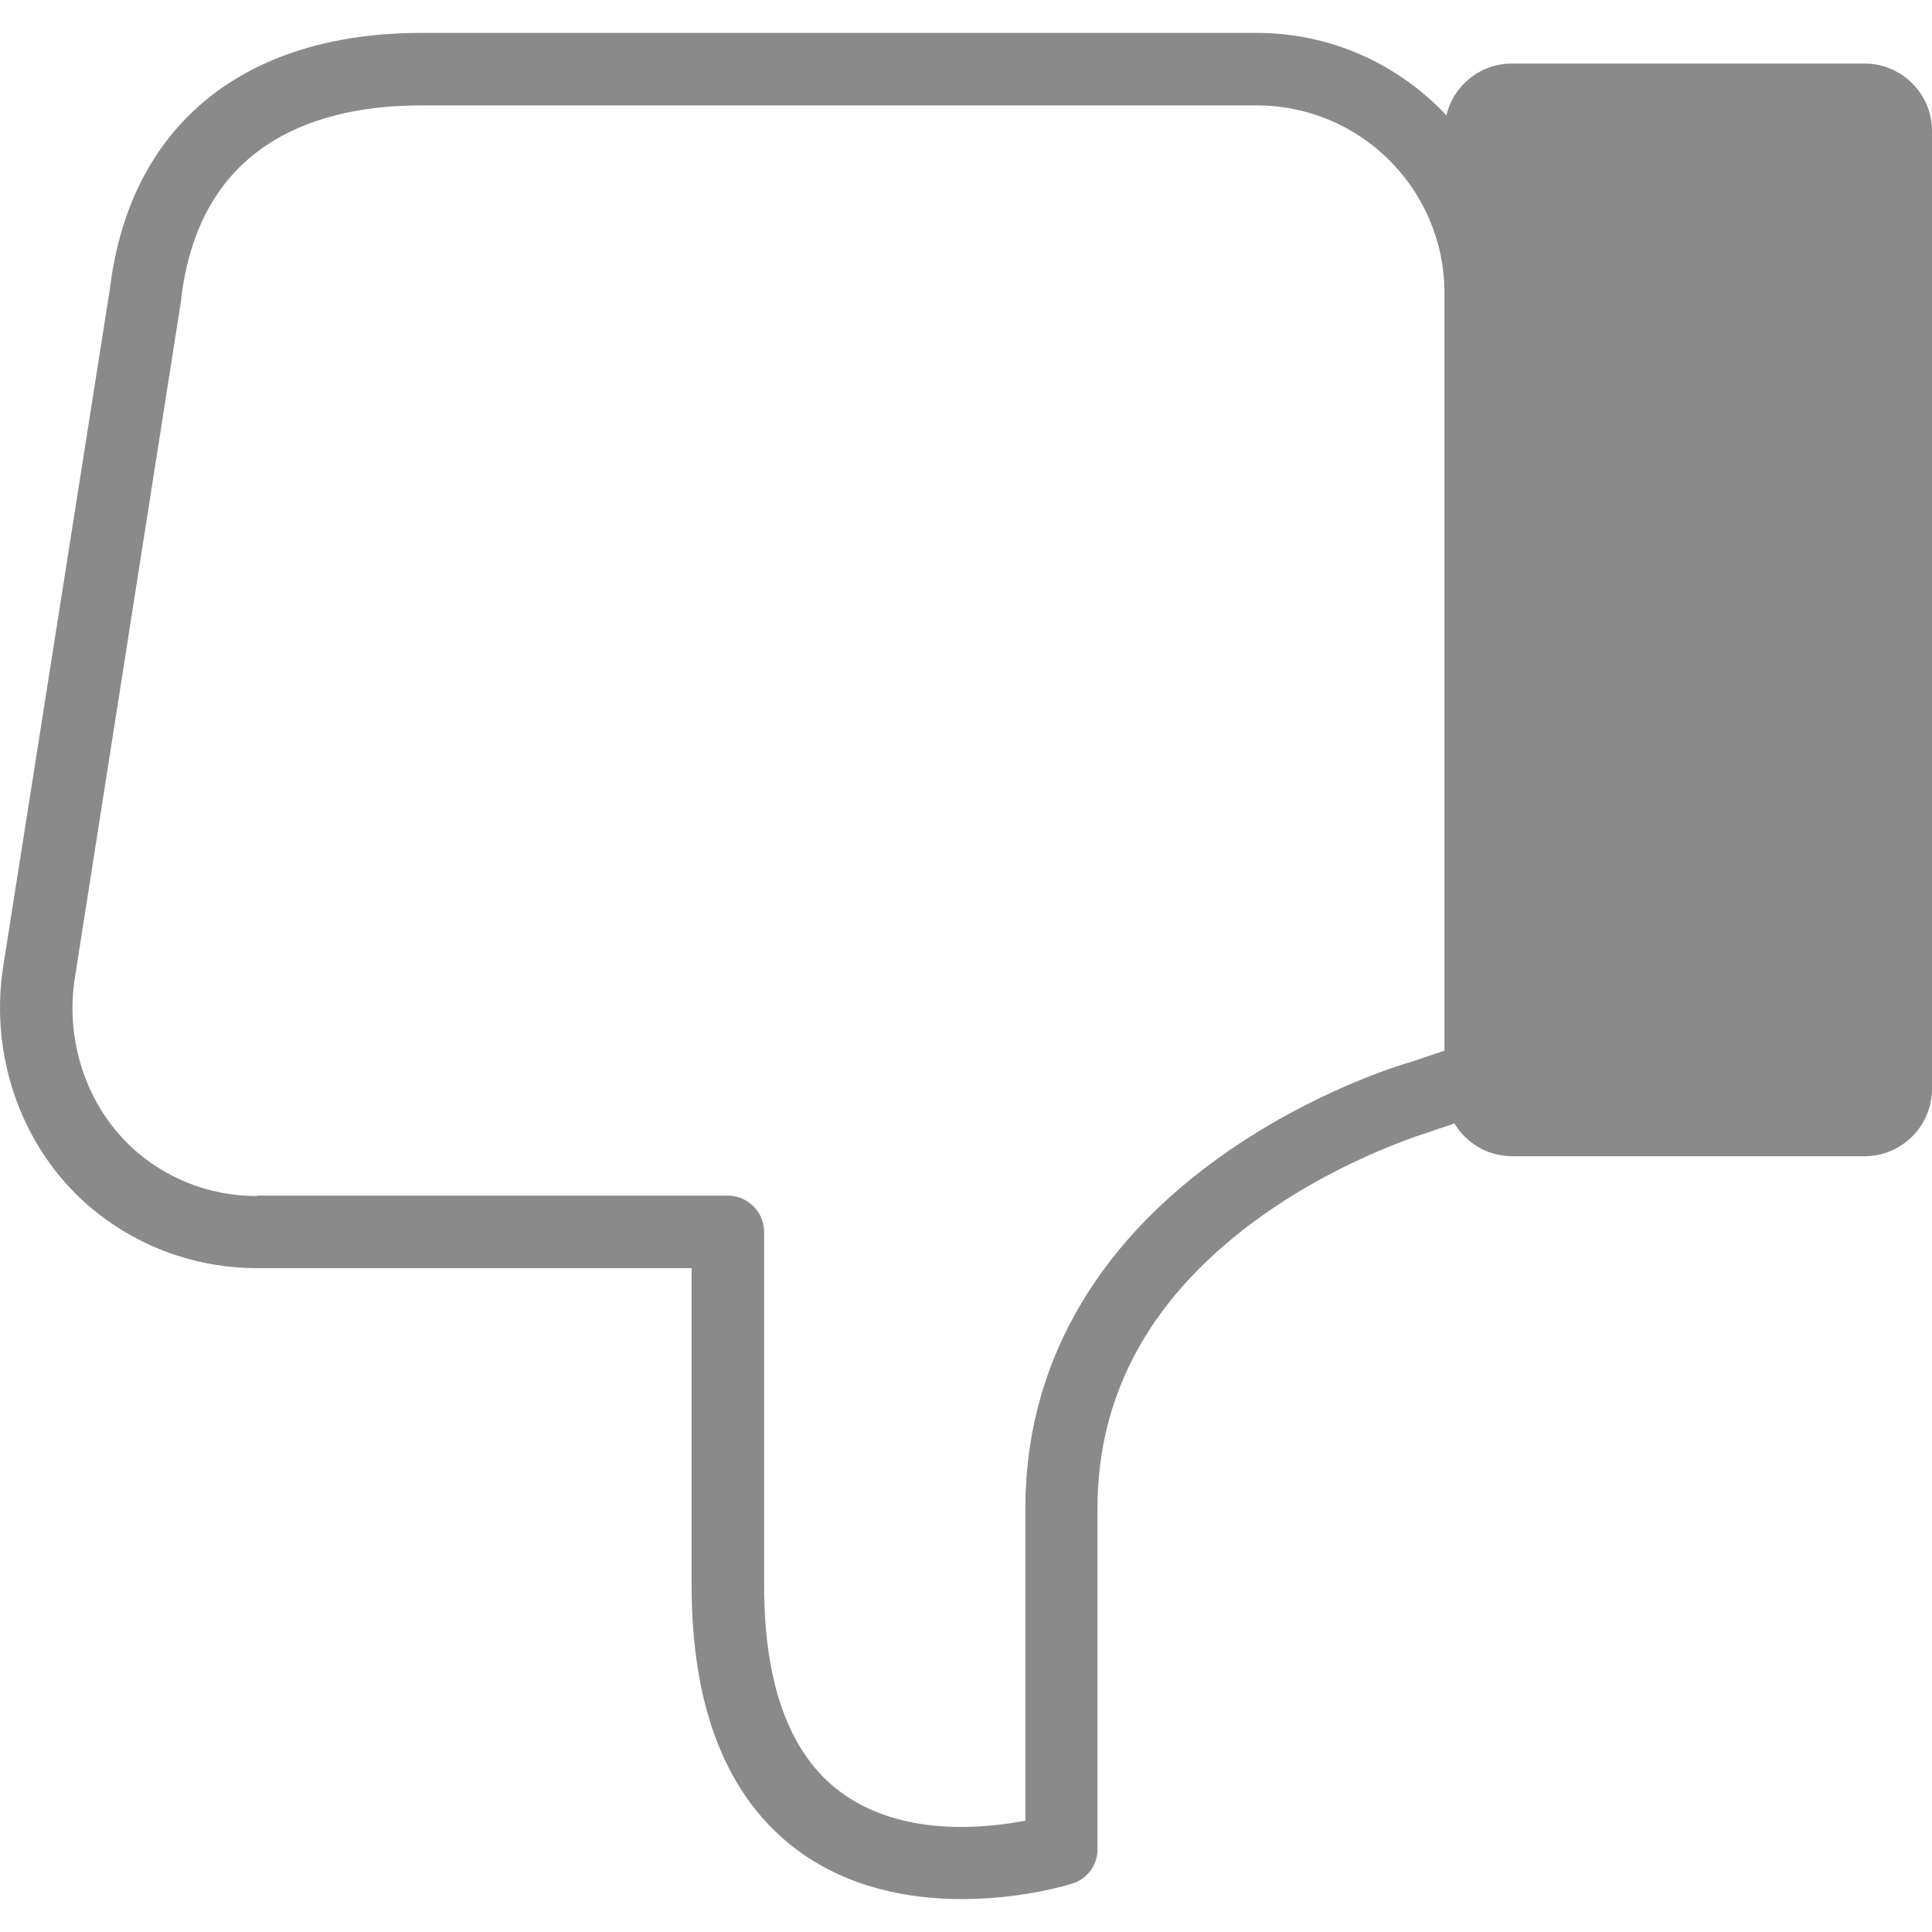
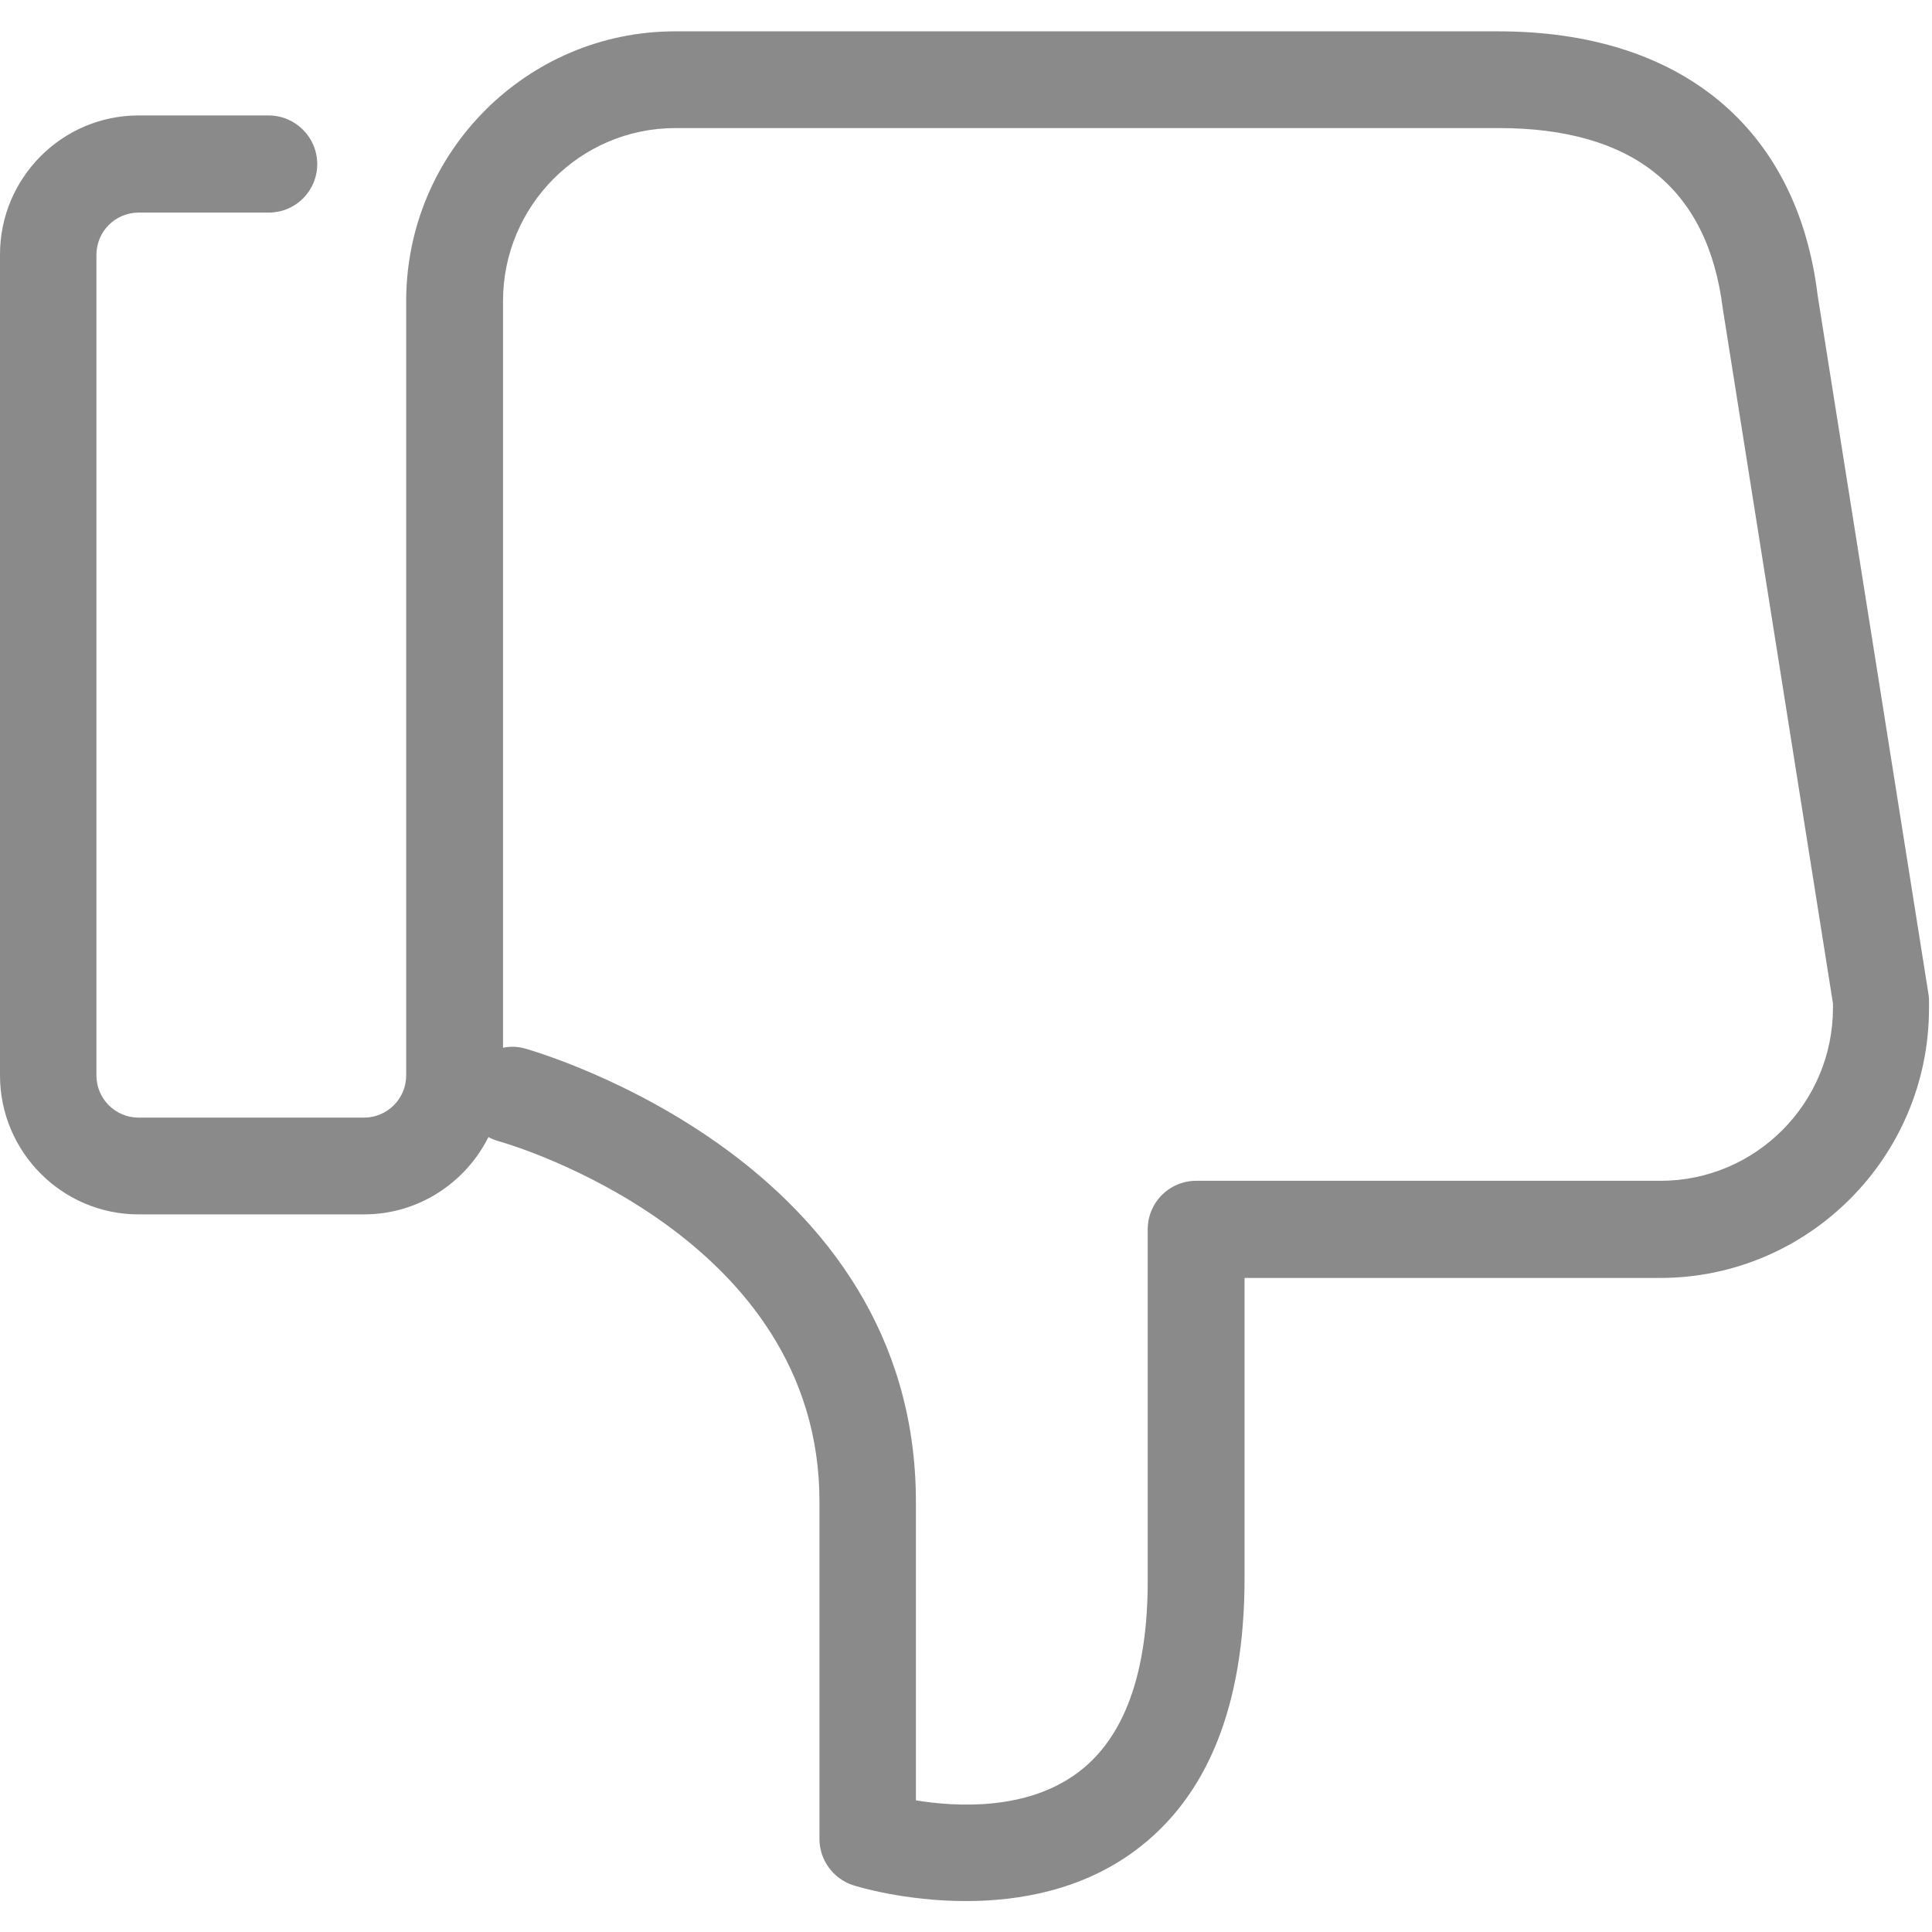
- <svg xmlns="http://www.w3.org/2000/svg" t="1661872491240" class="icon" viewBox="0 0 1024 1024" version="1.1" p-id="5687" width="32" height="32">
-   <path d="M793.033 52.916h203.522c4.434 0 8.234 3.8 8.234 8.234v524.428c0 4.434-3.8 8.234-8.234 8.234h-203.522c-4.434 0-8.234-3.8-8.234-8.234v-524.428c0-4.434 3.589-8.234 8.234-8.234z" fill="#8a8a8a" p-id="5688" />
-   <path d="M423.147 981.009c27.446 20.057 59.536 25.546 86.771 25.546 31.879 0 56.581-7.6 58.481-8.234 8.023-2.533 13.301-9.923 13.301-18.157v-180.932c0-61.437 29.135-113.373 86.771-154.541 44.547-31.879 90.149-44.969 90.571-45.18 0.422 0 0.633-0.211 1.056-0.422l10.767-3.589c6.334 10.345 17.523 17.312 30.613 17.312h186.843c19.634 0 35.68-16.045 35.68-35.68v-507.749c0-19.634-16.045-35.68-35.68-35.68h-187.054c-16.89 0-31.035 11.823-34.624 27.446-25.124-26.813-60.803-43.702-100.494-43.702h-442.935c-94.161 0-154.33 49.191-164.886 135.118l-56.581 359.33c-8.234 52.147 13.09 104.928 54.47 134.485 23.435 16.89 51.092 25.757 80.015 25.757h230.334v168.053c0 65.87 19.001 113.162 56.581 140.819z m380.865-908.881h181.776v502.682h-181.776v-502.682z m-667.78 561.796c-20.901 0-40.747-6.334-57.636-18.579-29.557-21.323-44.969-59.536-38.846-97.538l56.37-359.541v-0.633c10.345-84.027 74.737-101.761 127.096-101.761h442.935c54.892 0 99.439 44.547 99.439 99.439v401.555l-17.523 5.911c-6.123 1.689-53.203 16.045-100.916 50.036-67.77 48.136-103.661 112.528-103.661 186.21v165.942c-21.746 4.222-65.659 8.656-97.75-14.99-27.024-19.845-40.747-56.792-40.747-109.784v-187.265c0-10.556-8.656-19.212-19.212-19.212h-249.547v0.211z" fill="#8a8a8a" p-id="5689" />
+ <svg xmlns="http://www.w3.org/2000/svg" t="1661937587213" class="icon" viewBox="0 0 1057 1024" version="1.1" p-id="5253" width="32" height="32">
+   <path d="M680.893 847.064V682.667h227.395c80.963 0 147.073-66.102 147.073-147.548v-4.537a26.557 26.557 0 0 0-0.433-4.104l-60.508-381.519C983.223 53.356 919.485 0.649 819.783 0.649H369.306c-80.971 0-147.081 66.102-147.081 147.548v423.645a23.102 23.102 0 0 1-23.036 23.119H75.801a23.102 23.102 0 0 1-23.044-23.119V122.922a23.102 23.102 0 0 1 23.044-23.111h71.272a26.507 26.507 0 0 0 26.491-26.574 26.649 26.649 0 0 0-26.491-26.574H75.801C34.025 46.663 0 80.796 0 122.713v449.136c0 41.909 34.025 76.042 75.801 76.042h123.38c29.721 0 55.562-17.283 68.05-42.342 1.723 1.082 3.663 1.732 5.819 2.381 7.101 1.94 175.279 51.625 175.279 197.016v184.711a26.641 26.641 0 0 0 18.524 25.275c1.931 0.649 27.989 8.642 61.582 8.642 28.855 0 63.097-5.828 92.376-27.432 39.844-29.388 60.083-79.506 60.083-149.071zM589.591 953.361c-27.781 20.73-66.102 18.79-88.497 15.119V805.155c0-185.785-205.008-245.41-213.833-248.008a25.433 25.433 0 0 0-12.063-0.425v-408.518c0-52.074 42.209-94.633 94.325-94.633h450.477c73.212 0 114.347 32.843 122.53 98.737l60.291 380.212v2.381c0 52.057-42.209 94.616-94.325 94.616h-254.085a26.507 26.507 0 0 0-26.491 26.574v190.98c0.216 51.625-12.704 87.273-38.329 106.288z" fill="#8a8a8a" p-id="5254" />
</svg>
